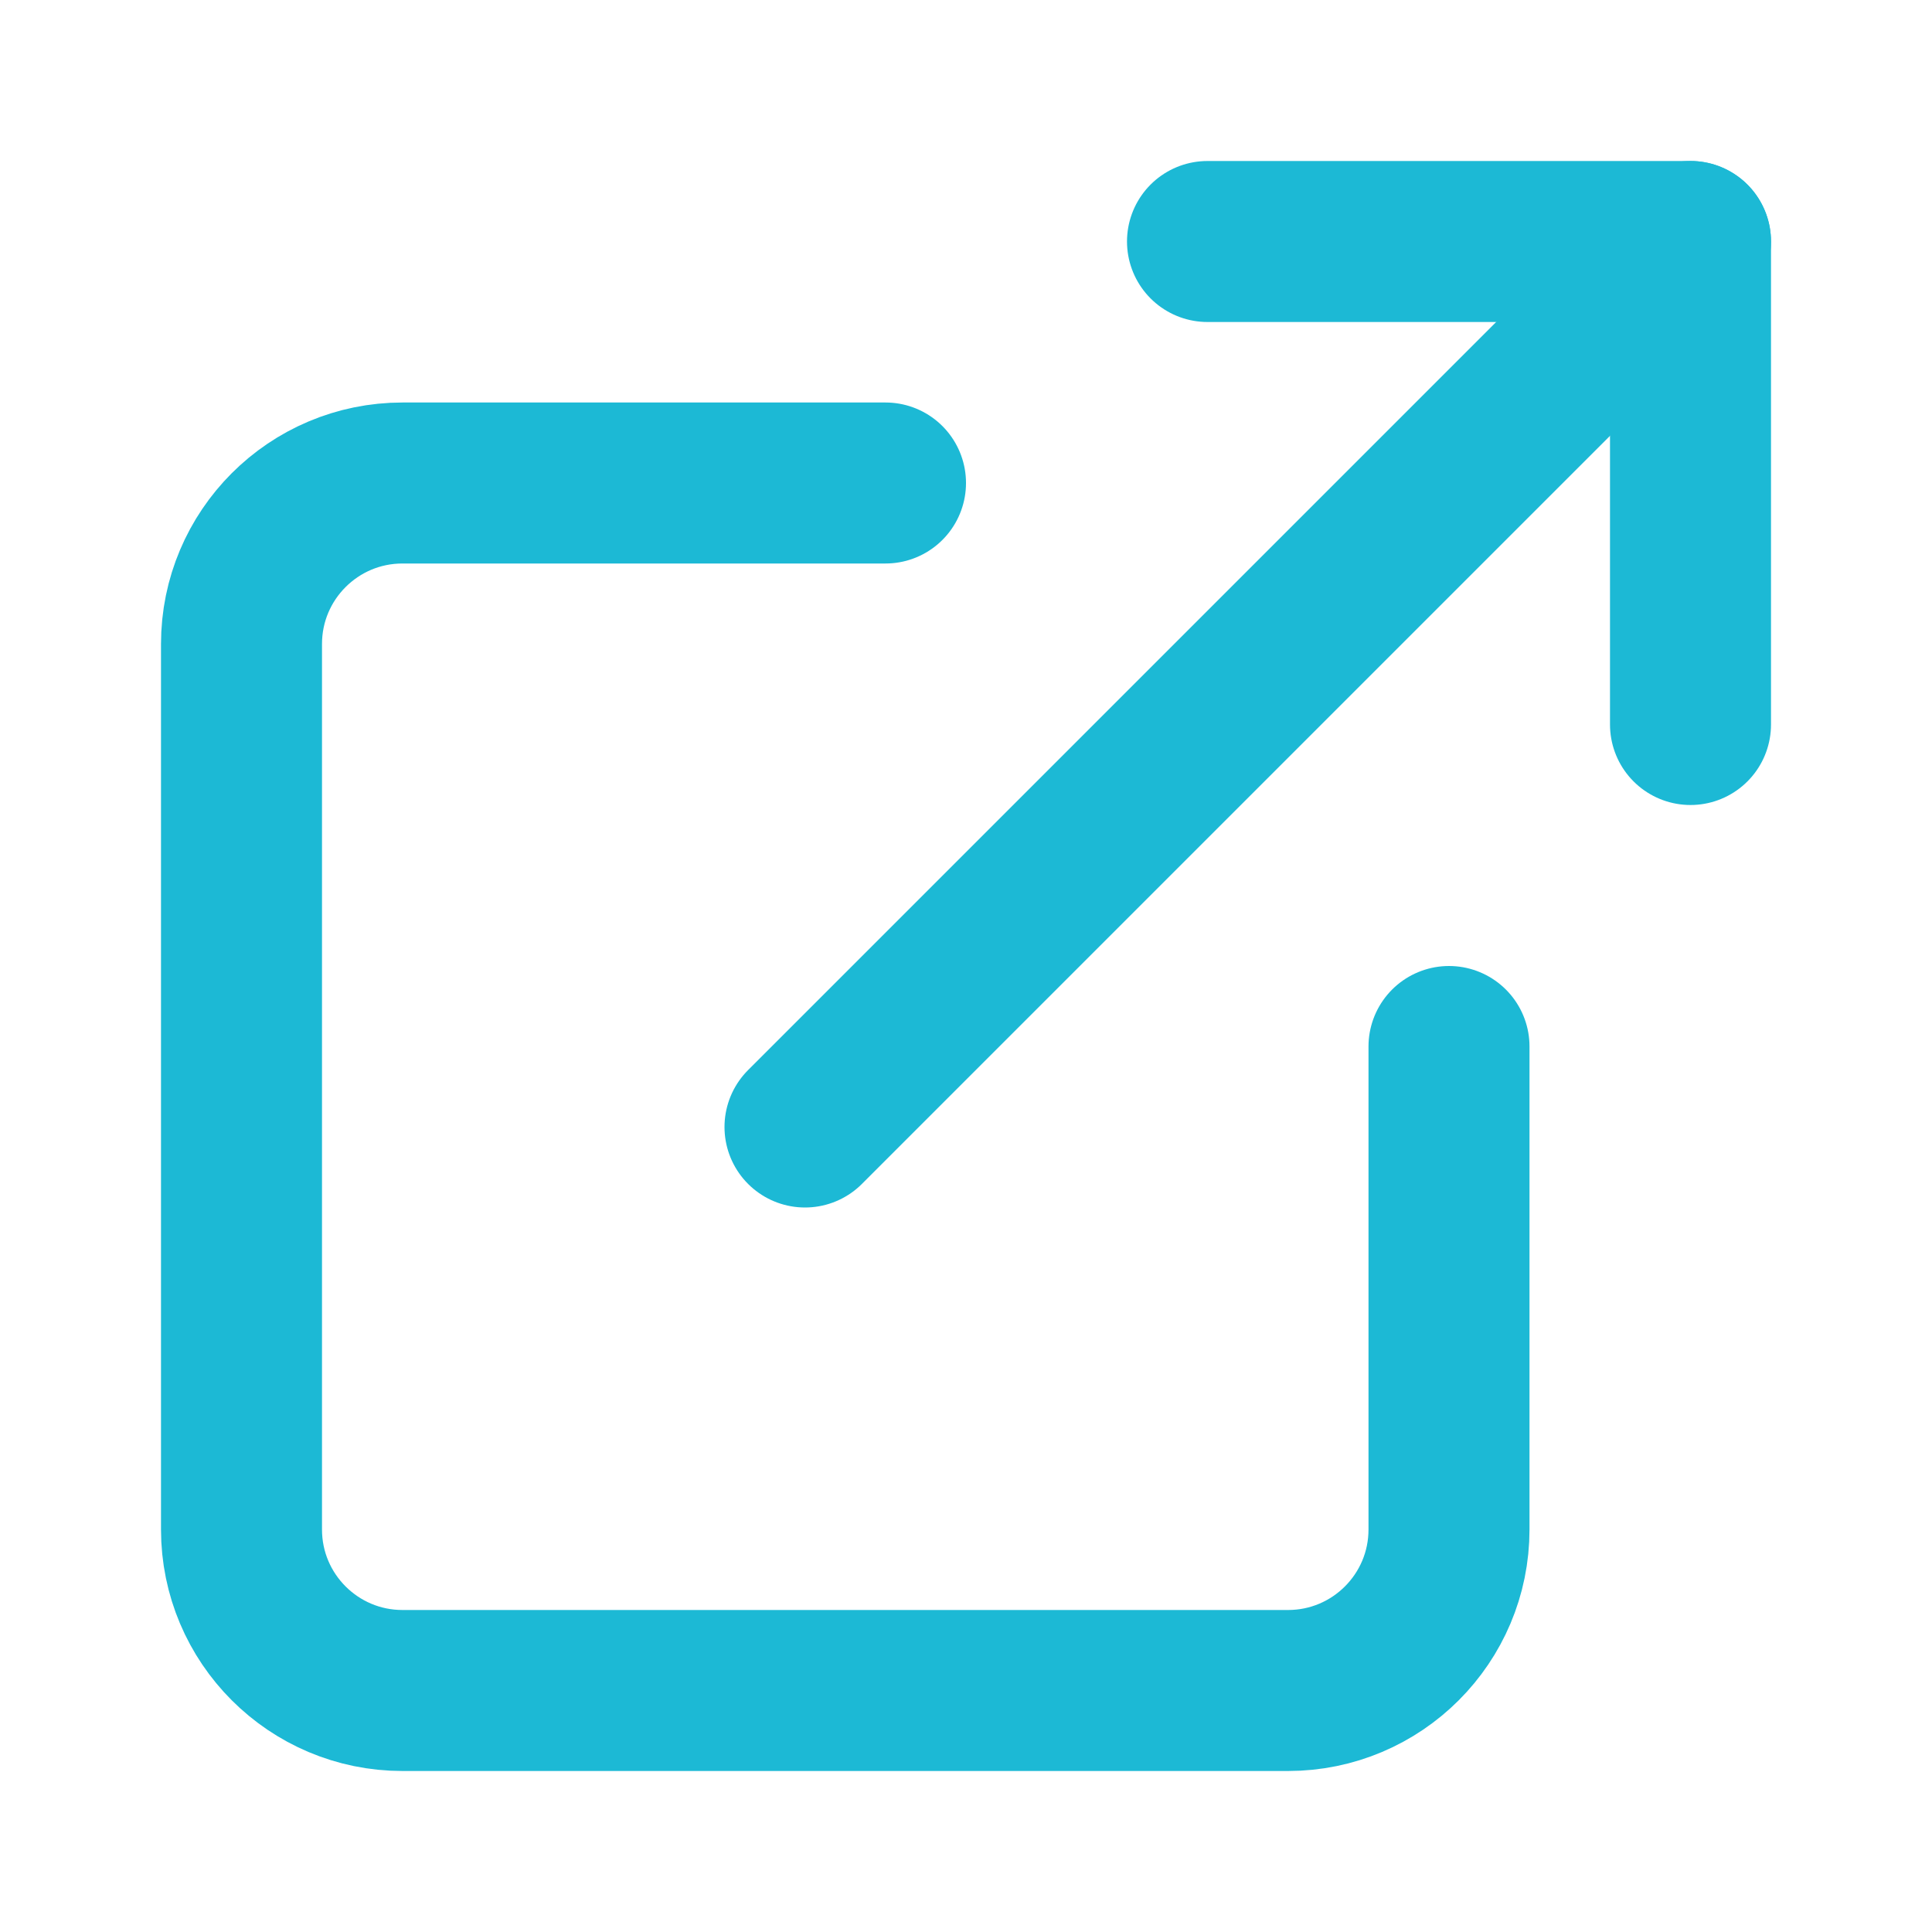
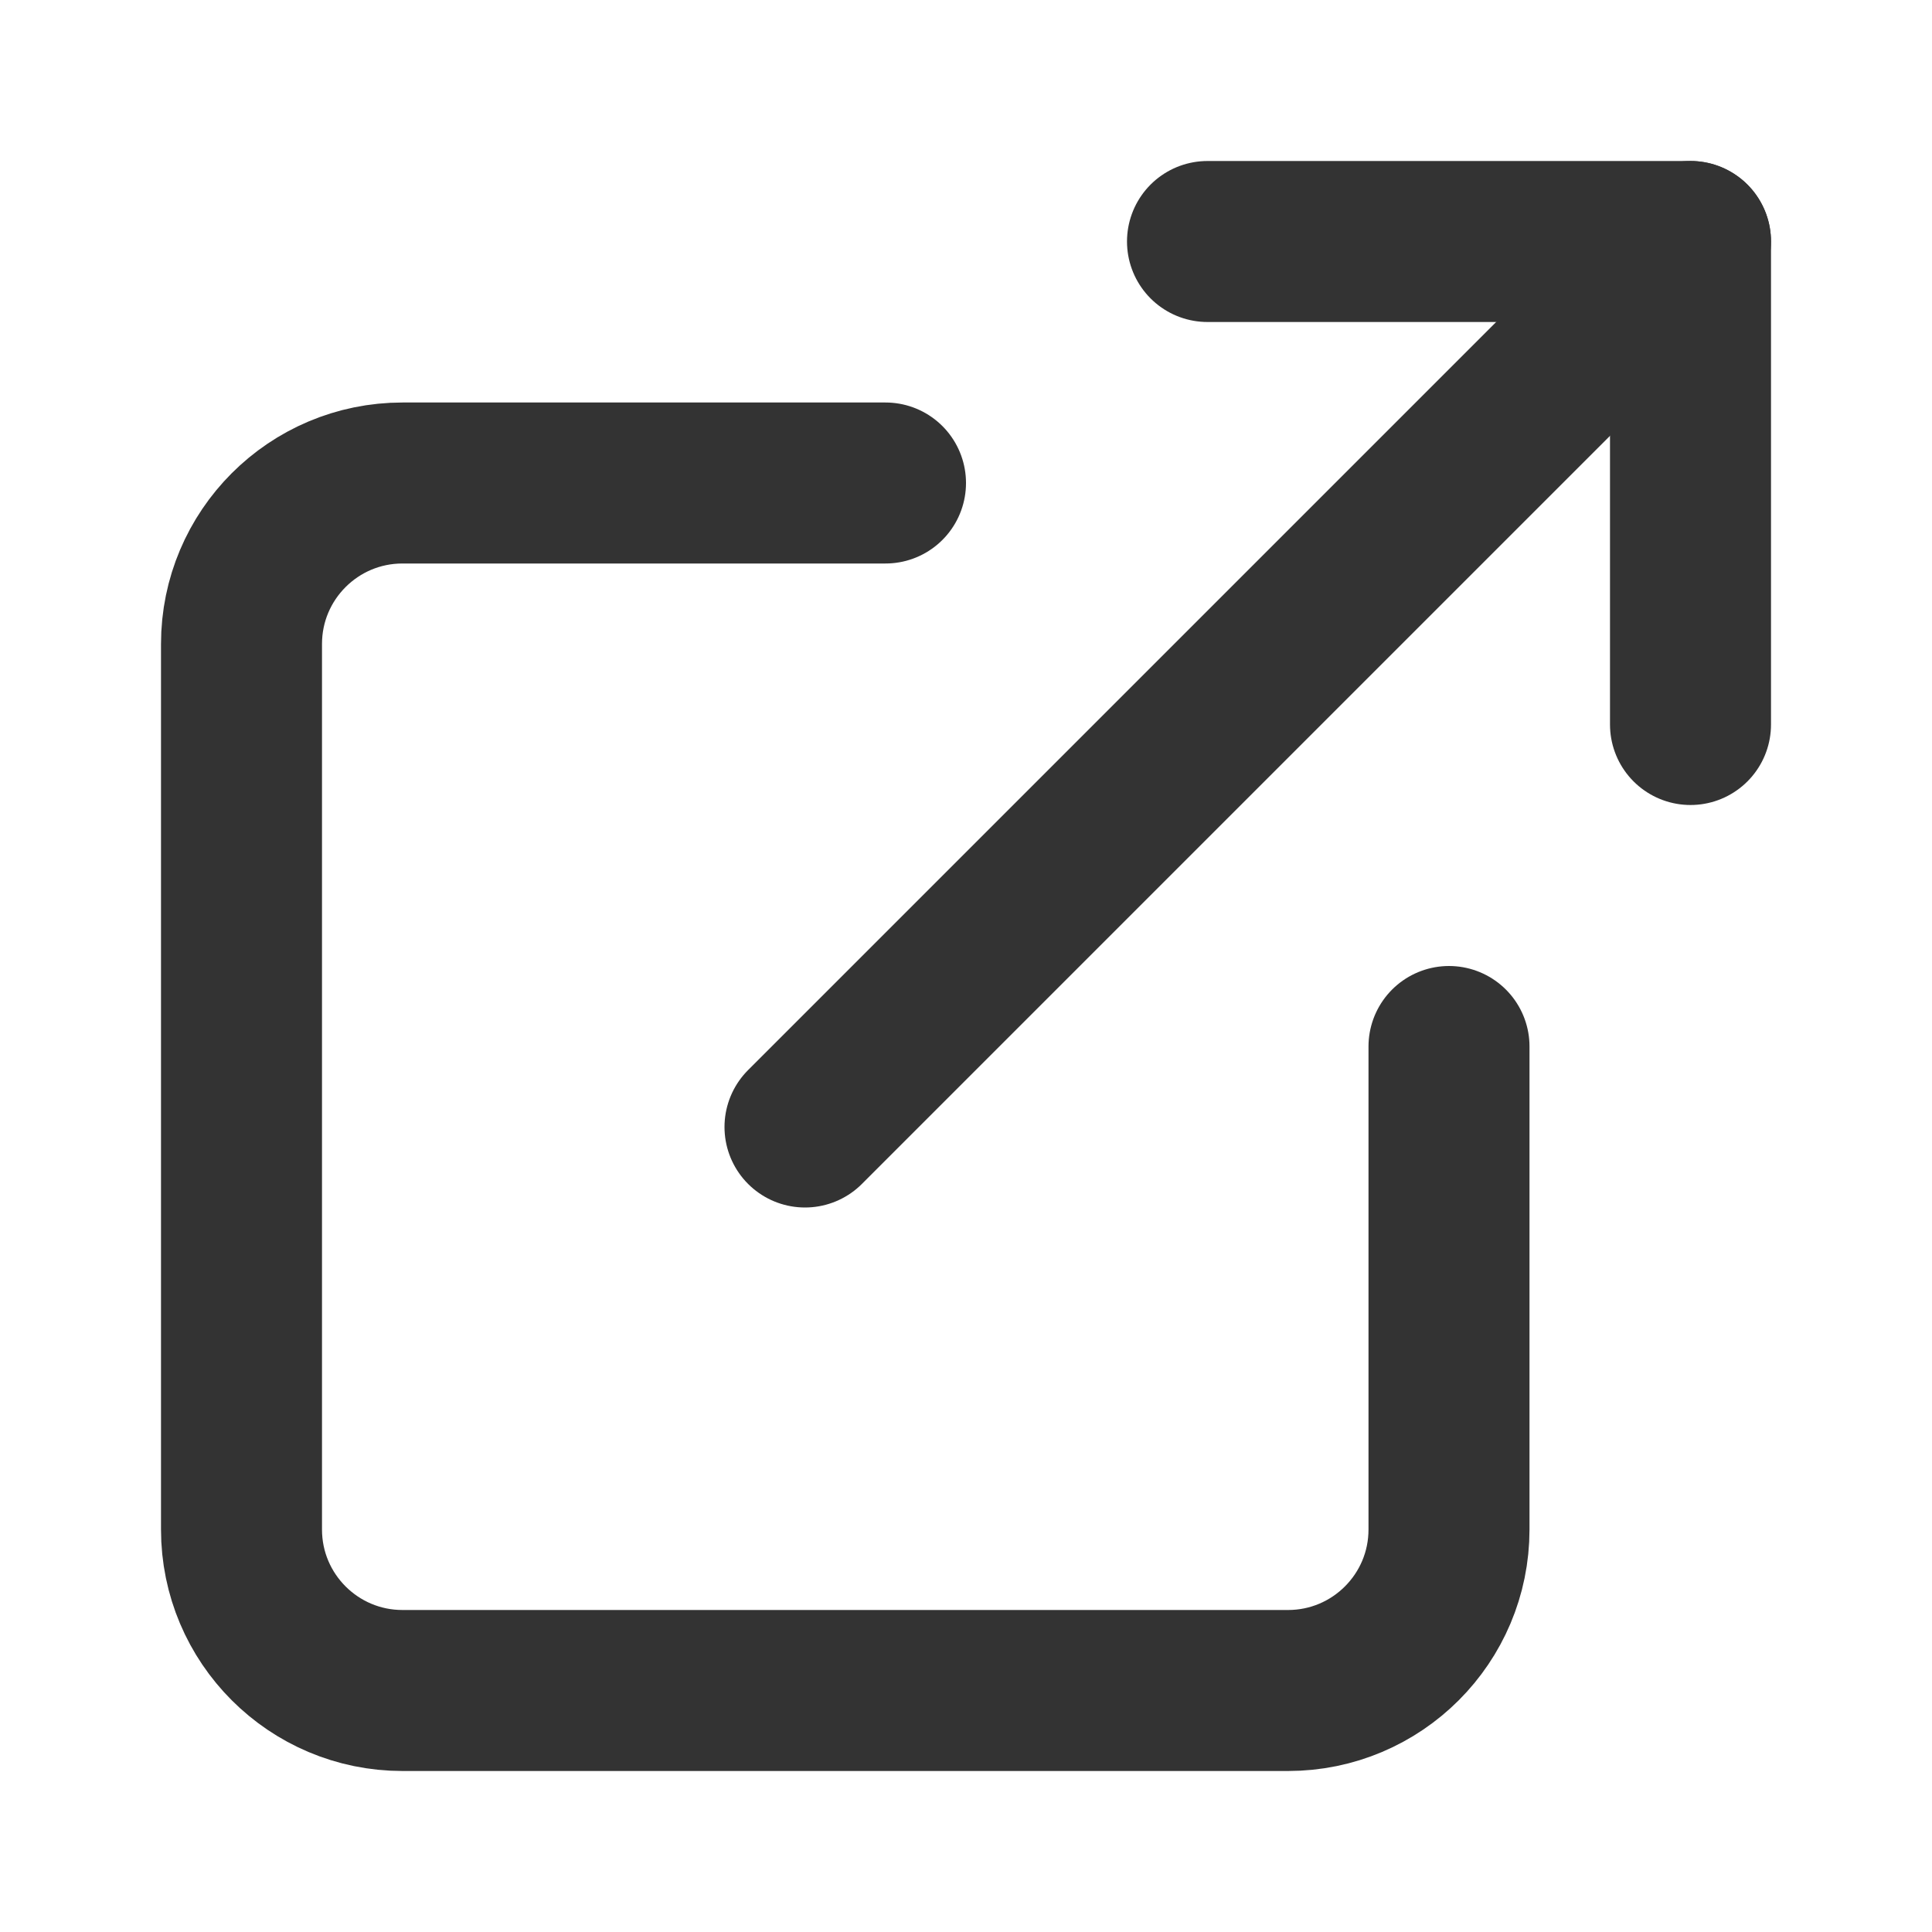
- <svg xmlns="http://www.w3.org/2000/svg" width="32" height="32" viewBox="0 0 24 24" fill="none" stroke="rgb(28, 185, 213)" stroke-width="2" stroke-linecap="round" stroke-linejoin="round" class="feather feather-external-link">
+ <svg xmlns="http://www.w3.org/2000/svg" width="32" height="32" viewBox="0 0 24 24" fill="none" stroke="#333" stroke-width="2" stroke-linecap="round" stroke-linejoin="round" class="feather feather-external-link">
  <path d="M18 13v6a2 2 0 0 1-2 2H5a2 2 0 0 1-2-2V8a2 2 0 0 1 2-2h6" />
  <polyline points="15 3 21 3 21 9" />
  <line x1="10" y1="14" x2="21" y2="3" />
</svg>
